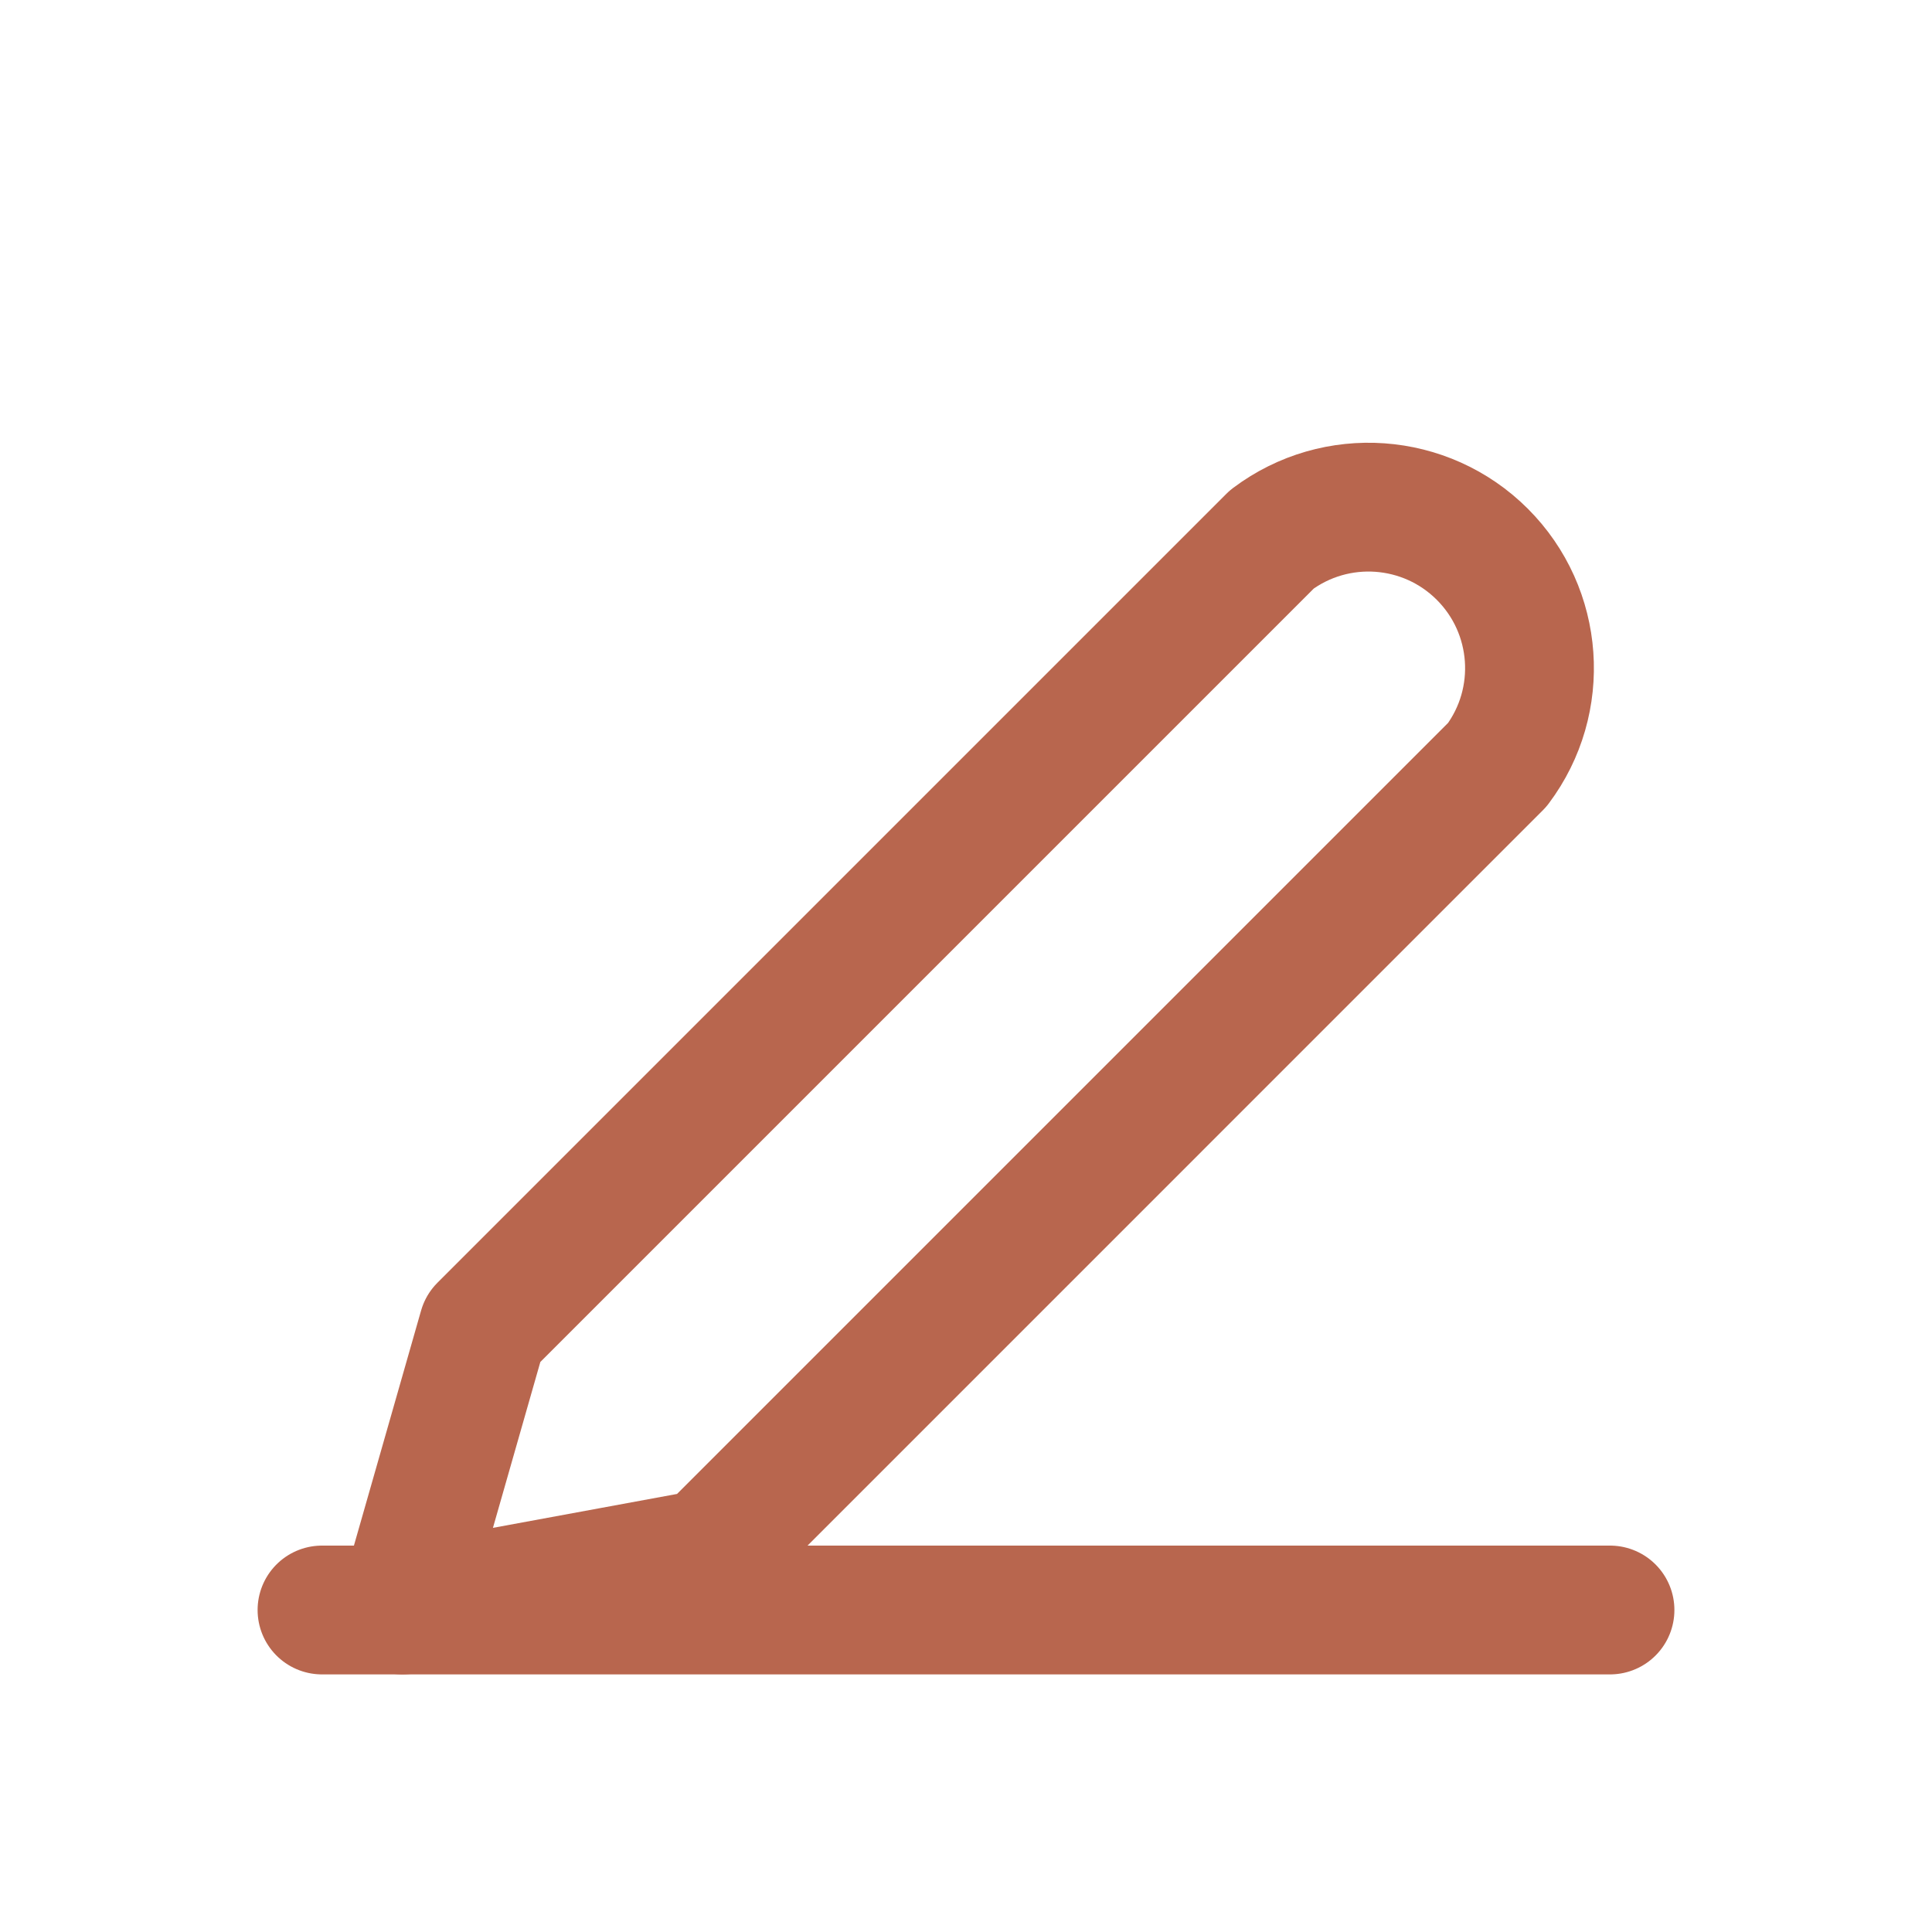
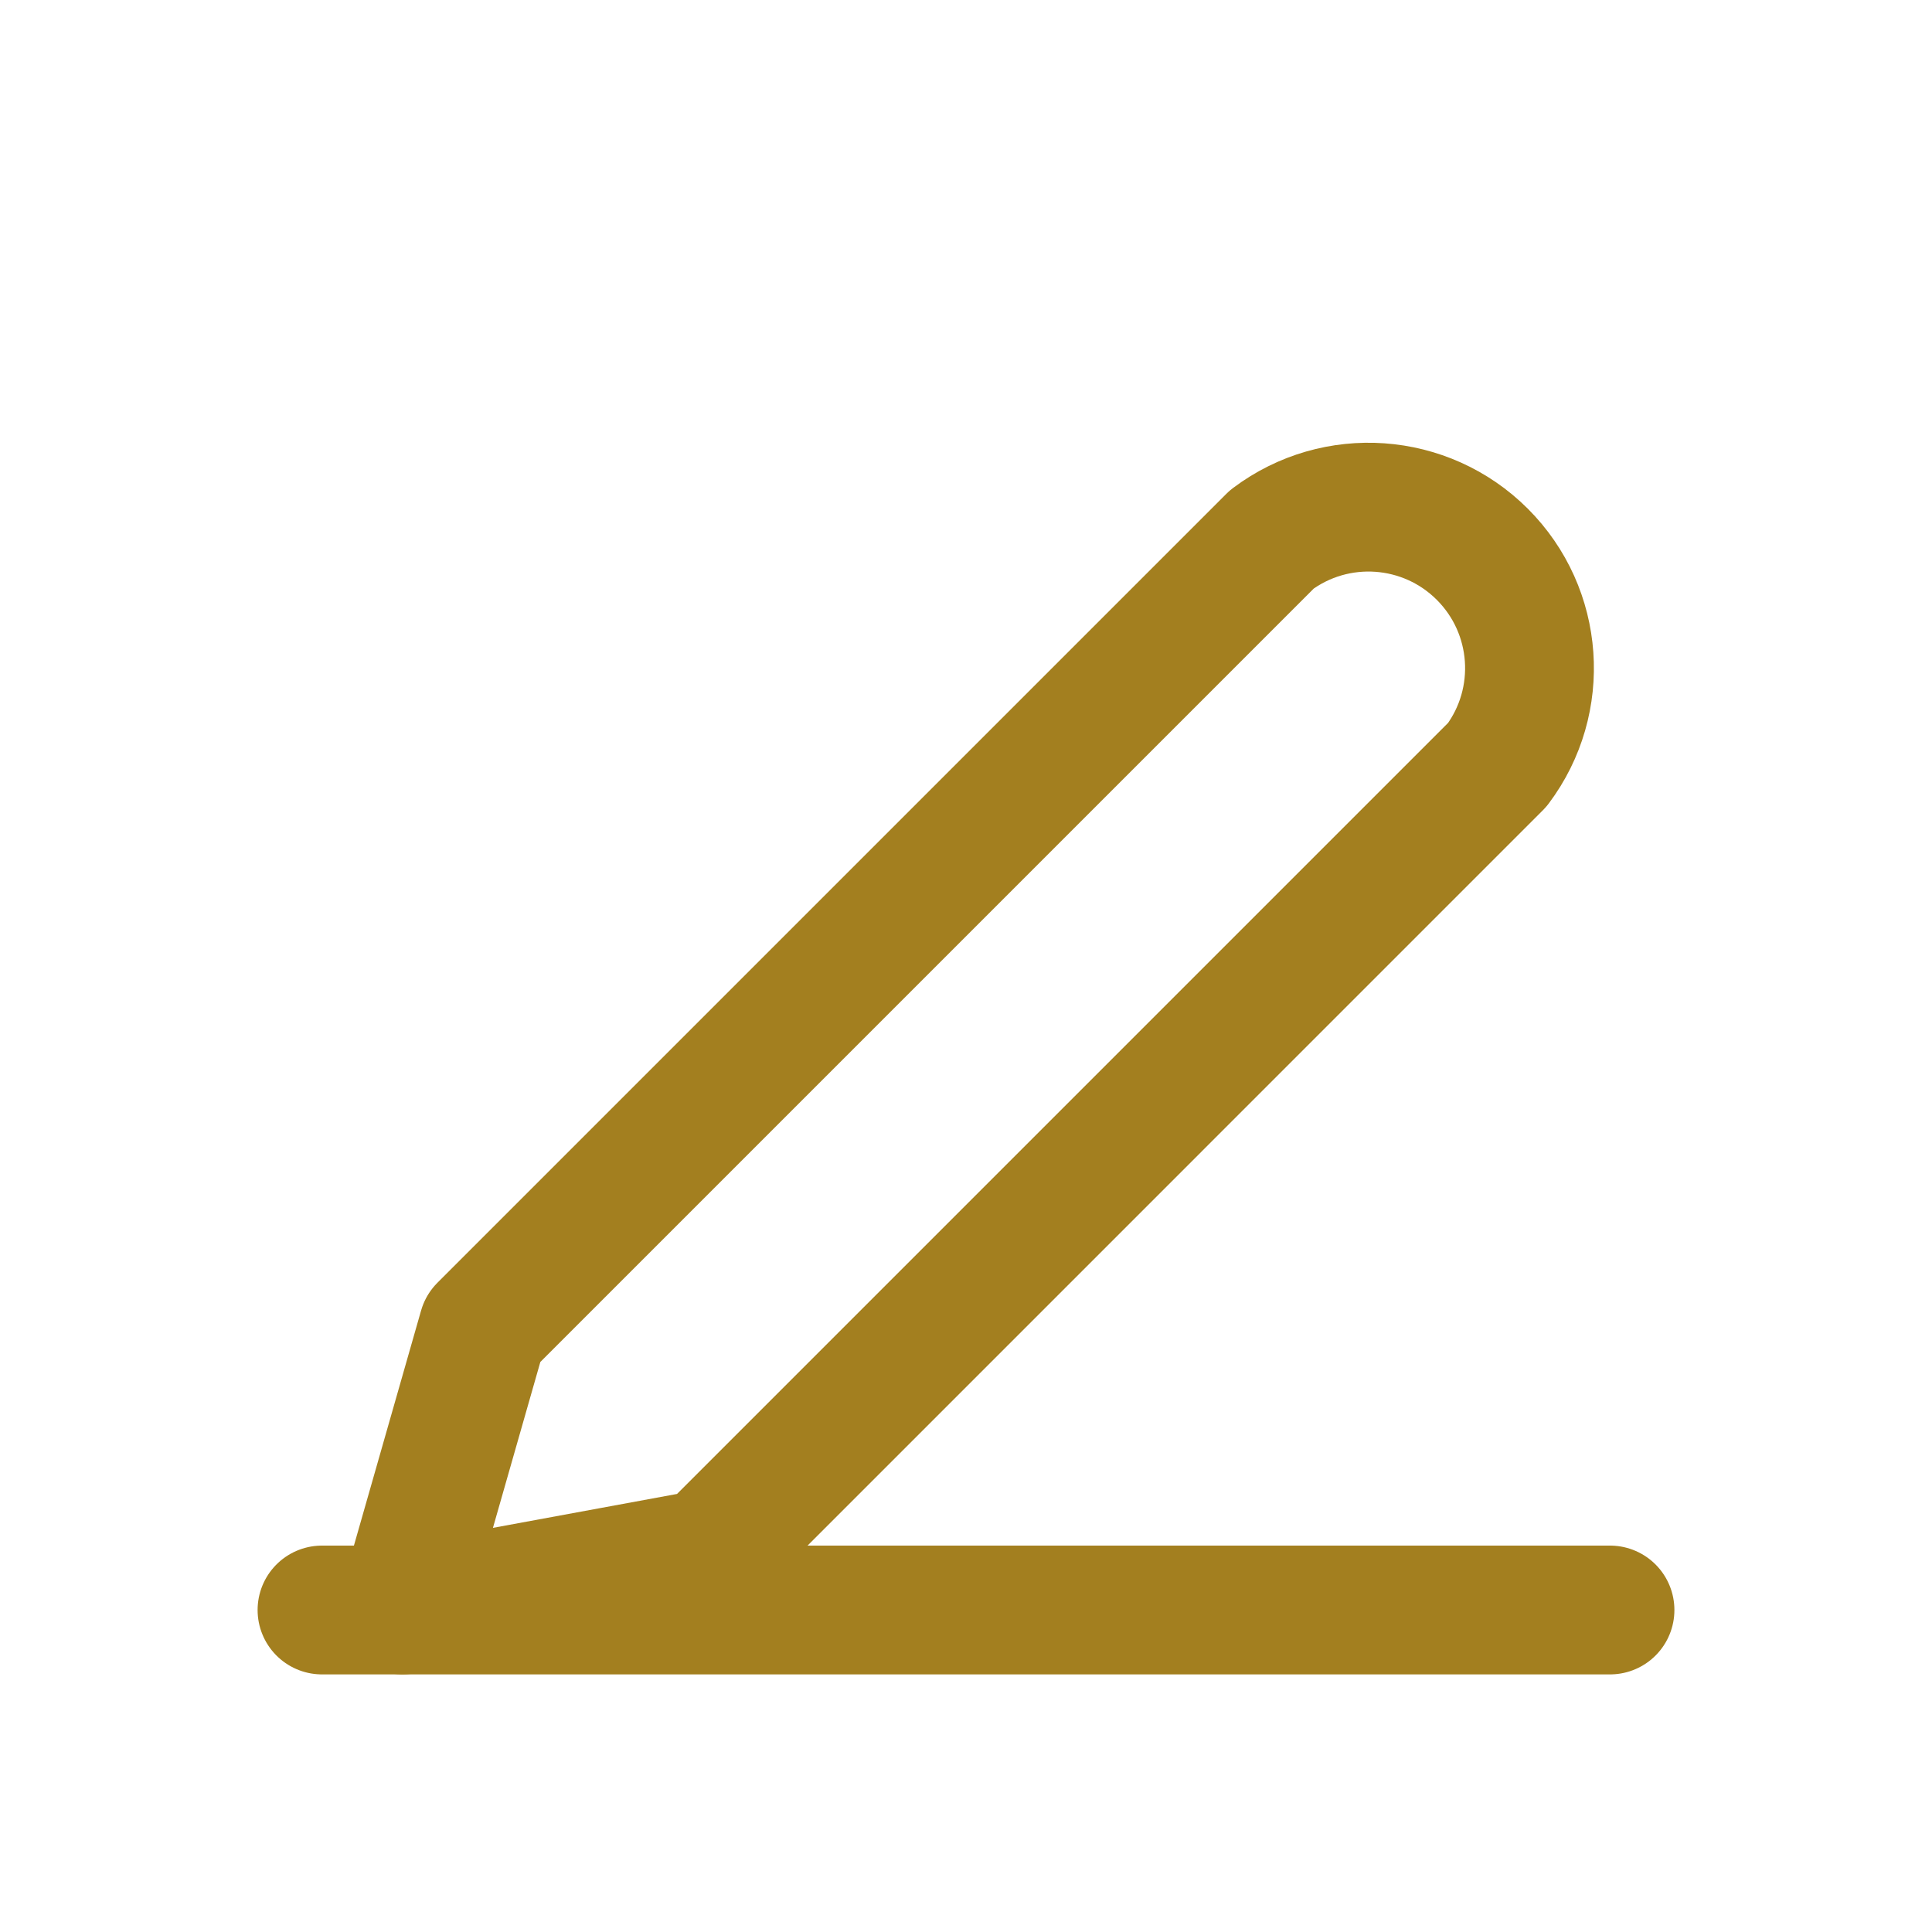
- <svg xmlns="http://www.w3.org/2000/svg" width="28" height="28" viewBox="0 0 24 24" fill="none" stroke="#B8664E" stroke-width="1.6" stroke-linecap="round" stroke-linejoin="round">
+ <svg xmlns="http://www.w3.org/2000/svg" width="28" height="28" viewBox="0 0 24 24" fill="none" stroke="#A37F1F" stroke-width="1.6" stroke-linecap="round" stroke-linejoin="round">
  <path d="M4 20h16" />
  <path d="M6 16.5 15.8 6.7a2 2 0 0 1 2.8 2.8L8.8 19.3 5 20l1-3.5z" />
</svg>
